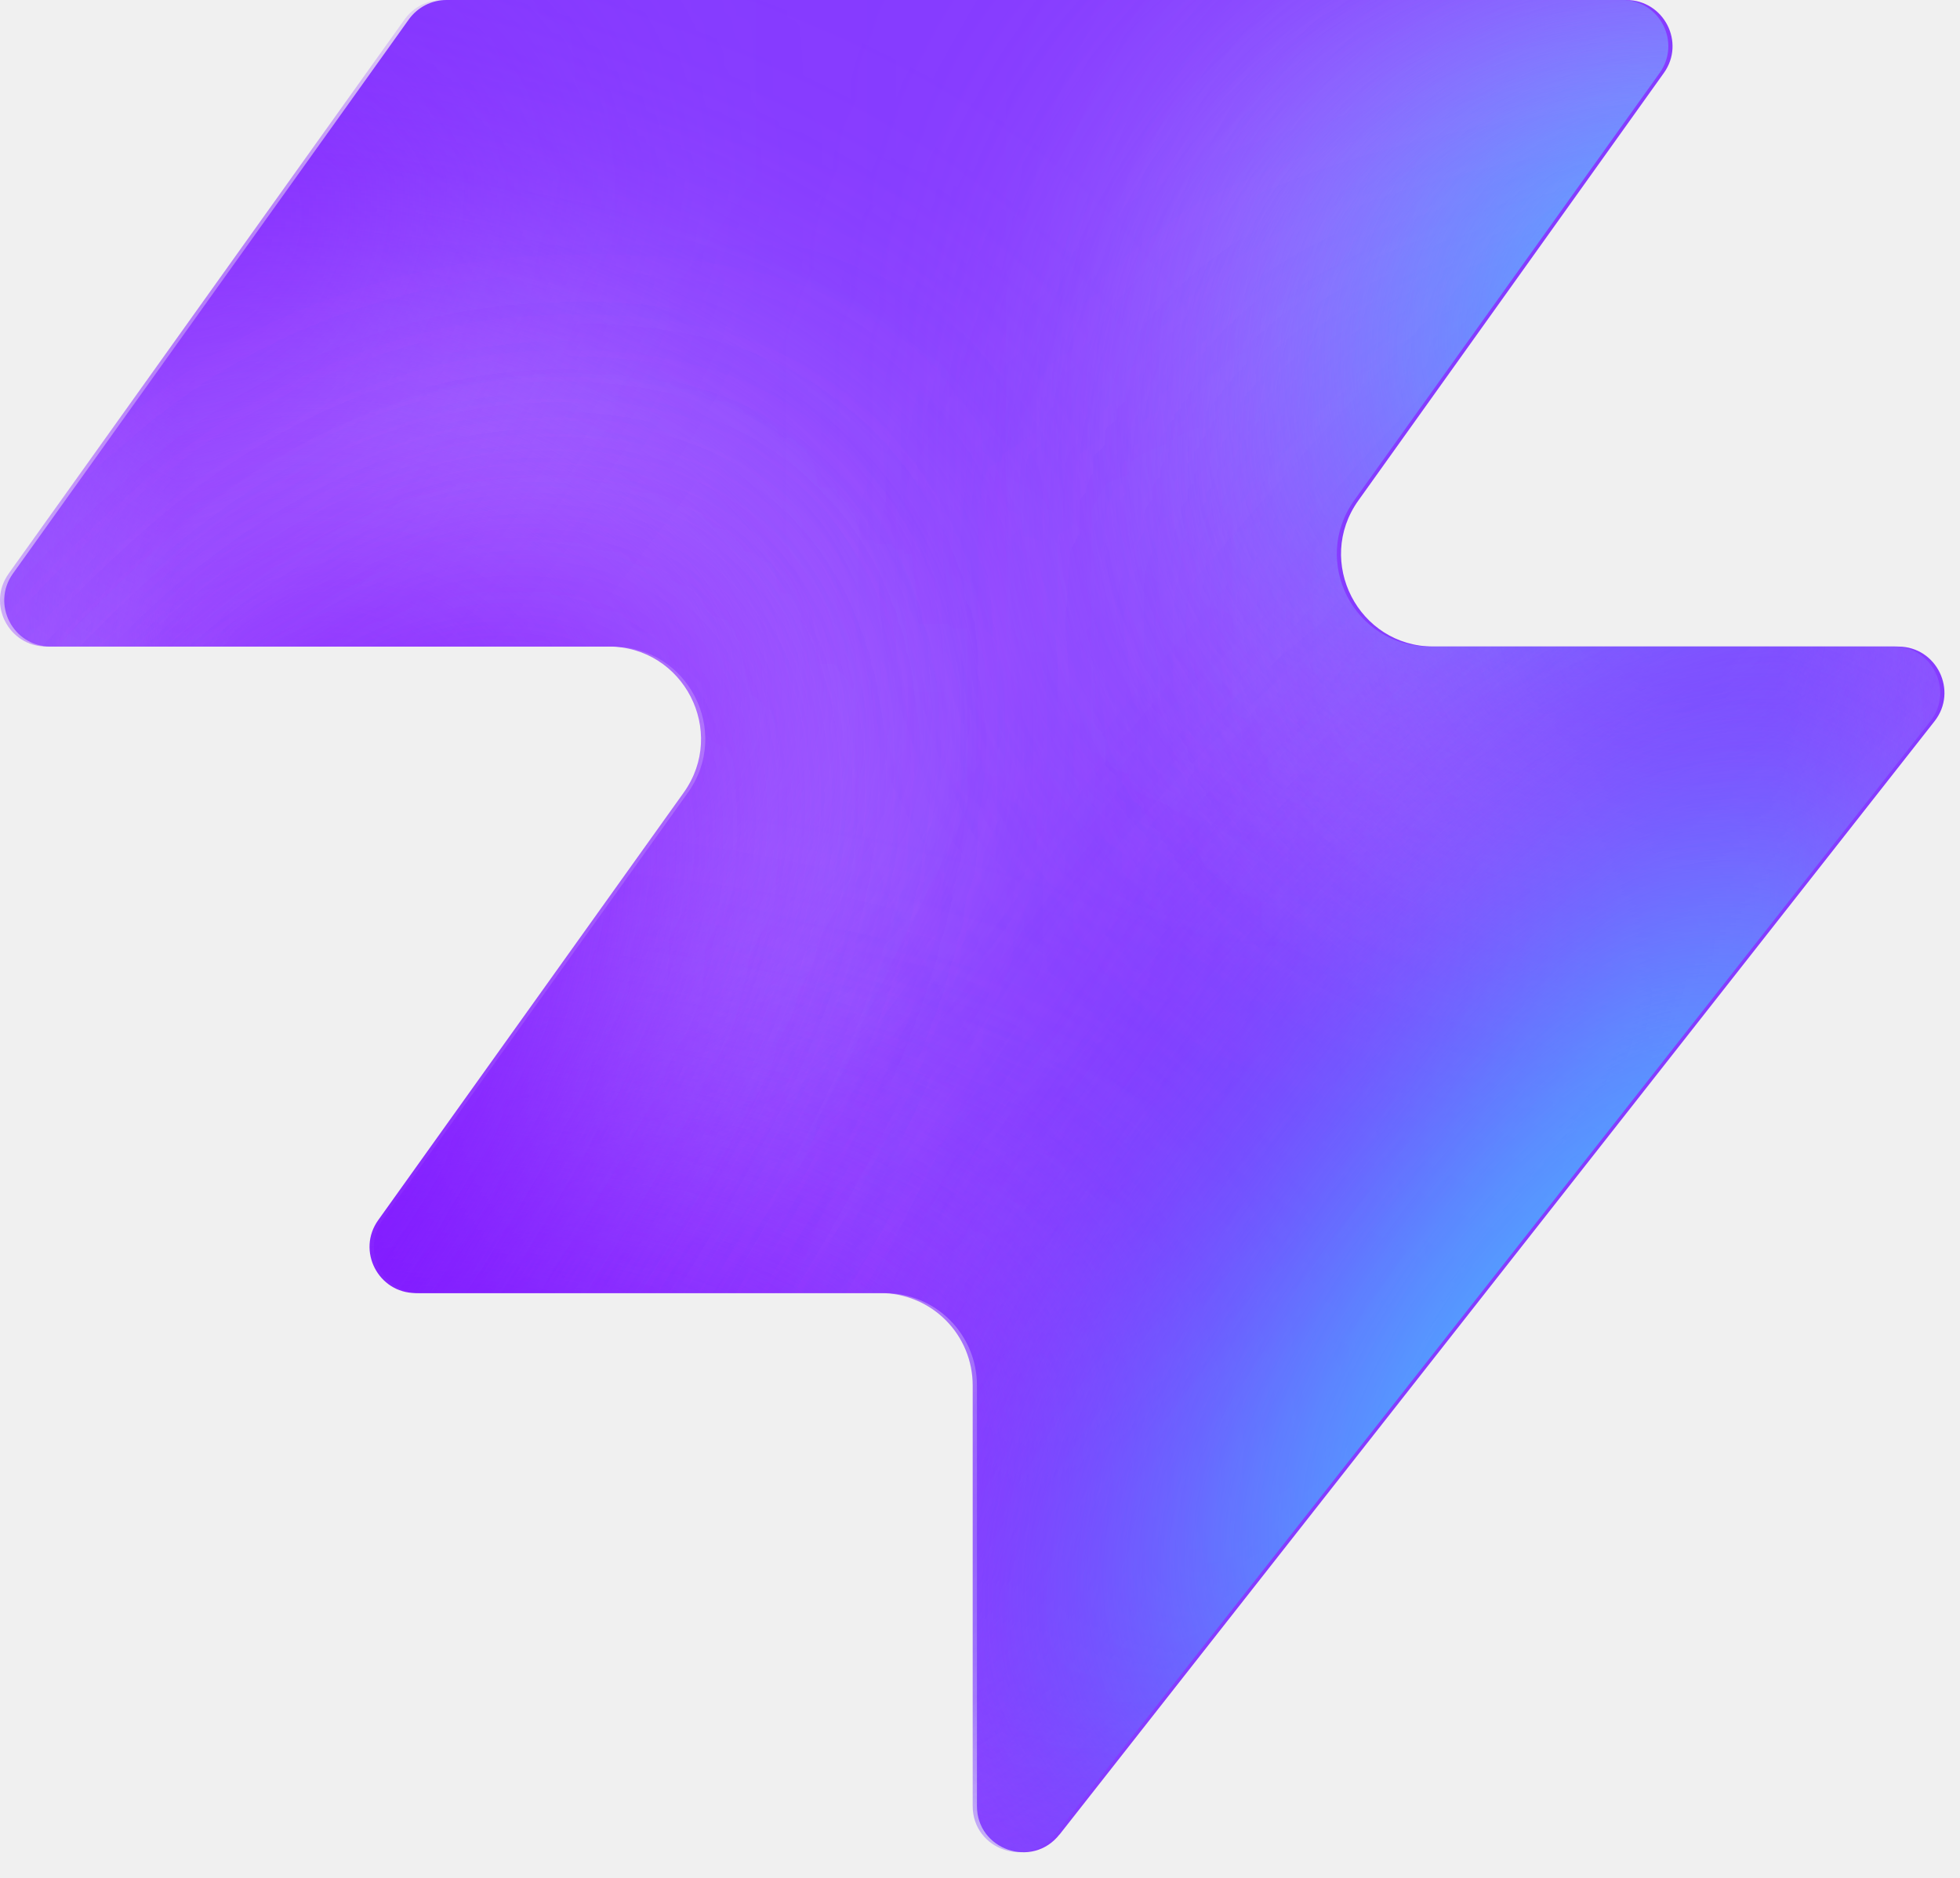
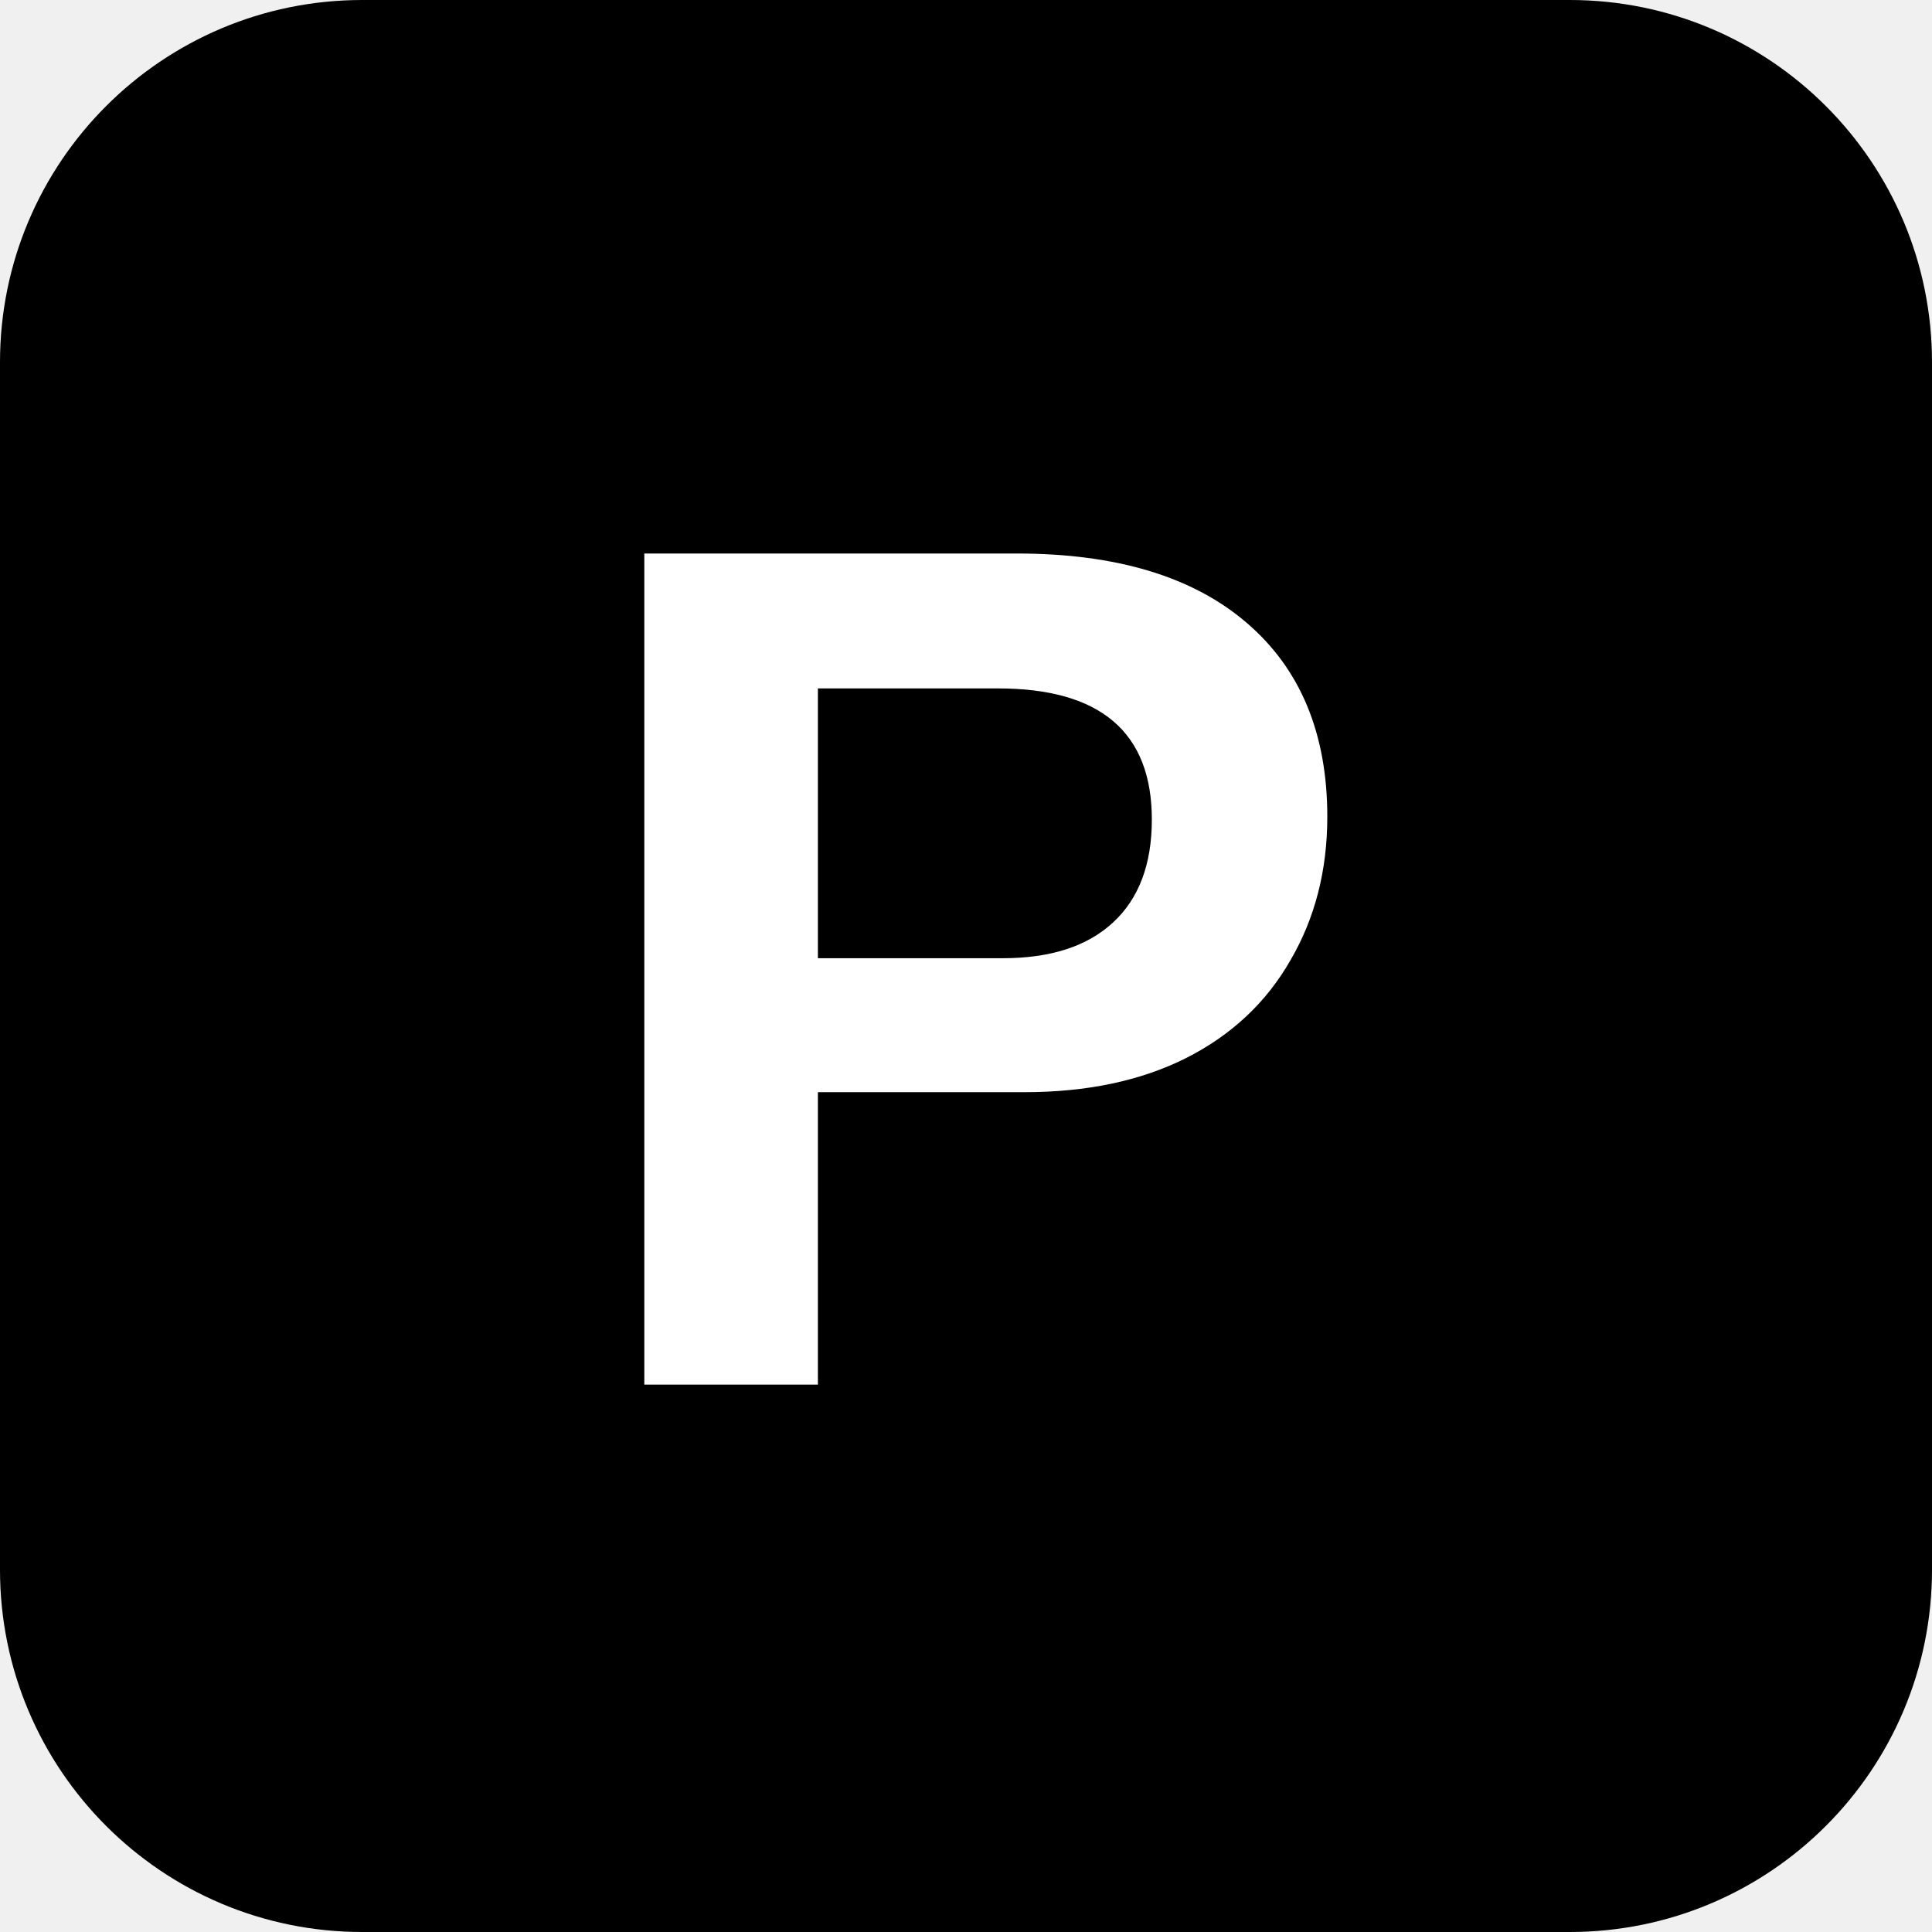
- <svg xmlns="http://www.w3.org/2000/svg" width="48" height="46" fill="none" viewBox="0 0 48 46">
-   <path fill="#863bff" d="M25.946 44.938c-.664.845-2.021.375-2.021-.698V33.937a2.26 2.26 0 0 0-2.262-2.262H10.287c-.92 0-1.456-1.04-.92-1.788l7.48-10.471c1.07-1.497 0-3.578-1.842-3.578H1.237c-.92 0-1.456-1.04-.92-1.788L10.013.474c.214-.297.556-.474.92-.474h28.894c.92 0 1.456 1.04.92 1.788l-7.48 10.471c-1.07 1.498 0 3.579 1.842 3.579h11.377c.943 0 1.473 1.088.89 1.83L25.947 44.94z" style="fill:#863bff;fill:color(display-p3 .525 .23 1);fill-opacity:1" />
-   <mask id="a" width="48" height="46" x="0" y="0" maskUnits="userSpaceOnUse" style="mask-type:alpha">
-     <path fill="#000" d="M25.842 44.938c-.664.844-2.021.375-2.021-.698V33.937a2.26 2.26 0 0 0-2.262-2.262H10.183c-.92 0-1.456-1.04-.92-1.788l7.48-10.471c1.07-1.498 0-3.579-1.842-3.579H1.133c-.92 0-1.456-1.04-.92-1.787L9.91.473c.214-.297.556-.474.92-.474h28.894c.92 0 1.456 1.04.92 1.788l-7.48 10.471c-1.07 1.498 0 3.578 1.842 3.578h11.377c.943 0 1.473 1.088.89 1.832L25.843 44.94z" style="fill:#000;fill-opacity:1" />
-   </mask>
-   <g mask="url(#a)">
-     <g filter="url(#b)">
-       <ellipse cx="5.508" cy="14.704" fill="#ede6ff" rx="5.508" ry="14.704" style="fill:#ede6ff;fill:color(display-p3 .927 .903 1);fill-opacity:1" transform="matrix(.00324 1 1 -.00324 -4.47 31.516)" />
-     </g>
-     <g filter="url(#c)">
-       <ellipse cx="10.399" cy="29.851" fill="#ede6ff" rx="10.399" ry="29.851" style="fill:#ede6ff;fill:color(display-p3 .927 .903 1);fill-opacity:1" transform="matrix(.00324 1 1 -.00324 -39.328 7.883)" />
-     </g>
-     <g filter="url(#d)">
-       <ellipse cx="5.508" cy="30.487" fill="#7e14ff" rx="5.508" ry="30.487" style="fill:#7e14ff;fill:color(display-p3 .492 .077 1);fill-opacity:1" transform="rotate(89.814 -25.913 -14.639)scale(1 -1)" />
-     </g>
-     <g filter="url(#e)">
-       <ellipse cx="5.508" cy="30.599" fill="#7e14ff" rx="5.508" ry="30.599" style="fill:#7e14ff;fill:color(display-p3 .492 .077 1);fill-opacity:1" transform="rotate(89.814 -32.644 -3.334)scale(1 -1)" />
-     </g>
-     <g filter="url(#f)">
-       <ellipse cx="5.508" cy="30.599" fill="#7e14ff" rx="5.508" ry="30.599" style="fill:#7e14ff;fill:color(display-p3 .492 .077 1);fill-opacity:1" transform="matrix(.00324 1 1 -.00324 -34.34 30.47)" />
-     </g>
-     <g filter="url(#g)">
-       <ellipse cx="14.072" cy="22.078" fill="#ede6ff" rx="14.072" ry="22.078" style="fill:#ede6ff;fill:color(display-p3 .927 .903 1);fill-opacity:1" transform="rotate(93.35 24.506 48.493)scale(-1 1)" />
-     </g>
-     <g filter="url(#h)">
-       <ellipse cx="3.47" cy="21.501" fill="#7e14ff" rx="3.47" ry="21.501" style="fill:#7e14ff;fill:color(display-p3 .492 .077 1);fill-opacity:1" transform="rotate(89.009 28.708 47.59)scale(-1 1)" />
-     </g>
-     <g filter="url(#i)">
-       <ellipse cx="3.47" cy="21.501" fill="#7e14ff" rx="3.47" ry="21.501" style="fill:#7e14ff;fill:color(display-p3 .492 .077 1);fill-opacity:1" transform="rotate(89.009 28.708 47.59)scale(-1 1)" />
-     </g>
-     <g filter="url(#j)">
-       <ellipse cx=".387" cy="8.972" fill="#7e14ff" rx="4.407" ry="29.108" style="fill:#7e14ff;fill:color(display-p3 .492 .077 1);fill-opacity:1" transform="rotate(39.51 .387 8.972)" />
-     </g>
-     <g filter="url(#k)">
-       <ellipse cx="47.523" cy="-6.092" fill="#7e14ff" rx="4.407" ry="29.108" style="fill:#7e14ff;fill:color(display-p3 .492 .077 1);fill-opacity:1" transform="rotate(37.892 47.523 -6.092)" />
-     </g>
-     <g filter="url(#l)">
-       <ellipse cx="41.412" cy="6.333" fill="#47bfff" rx="5.971" ry="9.665" style="fill:#47bfff;fill:color(display-p3 .28 .748 1);fill-opacity:1" transform="rotate(37.892 41.412 6.333)" />
-     </g>
-     <g filter="url(#m)">
-       <ellipse cx="-1.879" cy="38.332" fill="#7e14ff" rx="4.407" ry="29.108" style="fill:#7e14ff;fill:color(display-p3 .492 .077 1);fill-opacity:1" transform="rotate(37.892 -1.88 38.332)" />
-     </g>
-     <g filter="url(#n)">
-       <ellipse cx="-1.879" cy="38.332" fill="#7e14ff" rx="4.407" ry="29.108" style="fill:#7e14ff;fill:color(display-p3 .492 .077 1);fill-opacity:1" transform="rotate(37.892 -1.88 38.332)" />
-     </g>
-     <g filter="url(#o)">
-       <ellipse cx="35.651" cy="29.907" fill="#7e14ff" rx="4.407" ry="29.108" style="fill:#7e14ff;fill:color(display-p3 .492 .077 1);fill-opacity:1" transform="rotate(37.892 35.651 29.907)" />
-     </g>
-     <g filter="url(#p)">
-       <ellipse cx="38.418" cy="32.4" fill="#47bfff" rx="5.971" ry="15.297" style="fill:#47bfff;fill:color(display-p3 .28 .748 1);fill-opacity:1" transform="rotate(37.892 38.418 32.4)" />
-     </g>
-   </g>
-   <defs>
-     <filter id="b" width="60.045" height="41.654" x="-19.77" y="16.149" color-interpolation-filters="sRGB" filterUnits="userSpaceOnUse">
-       <feFlood flood-opacity="0" result="BackgroundImageFix" />
-       <feBlend in="SourceGraphic" in2="BackgroundImageFix" result="shape" />
-       <feGaussianBlur result="effect1_foregroundBlur_2002_17158" stdDeviation="7.659" />
-     </filter>
-     <filter id="c" width="90.34" height="51.437" x="-54.613" y="-7.533" color-interpolation-filters="sRGB" filterUnits="userSpaceOnUse">
-       <feFlood flood-opacity="0" result="BackgroundImageFix" />
-       <feBlend in="SourceGraphic" in2="BackgroundImageFix" result="shape" />
-       <feGaussianBlur result="effect1_foregroundBlur_2002_17158" stdDeviation="7.659" />
-     </filter>
-     <filter id="d" width="79.355" height="29.4" x="-49.64" y="2.03" color-interpolation-filters="sRGB" filterUnits="userSpaceOnUse">
-       <feFlood flood-opacity="0" result="BackgroundImageFix" />
-       <feBlend in="SourceGraphic" in2="BackgroundImageFix" result="shape" />
-       <feGaussianBlur result="effect1_foregroundBlur_2002_17158" stdDeviation="4.596" />
-     </filter>
-     <filter id="e" width="79.579" height="29.4" x="-45.045" y="20.029" color-interpolation-filters="sRGB" filterUnits="userSpaceOnUse">
-       <feFlood flood-opacity="0" result="BackgroundImageFix" />
-       <feBlend in="SourceGraphic" in2="BackgroundImageFix" result="shape" />
-       <feGaussianBlur result="effect1_foregroundBlur_2002_17158" stdDeviation="4.596" />
-     </filter>
-     <filter id="f" width="79.579" height="29.4" x="-43.513" y="21.178" color-interpolation-filters="sRGB" filterUnits="userSpaceOnUse">
-       <feFlood flood-opacity="0" result="BackgroundImageFix" />
-       <feBlend in="SourceGraphic" in2="BackgroundImageFix" result="shape" />
-       <feGaussianBlur result="effect1_foregroundBlur_2002_17158" stdDeviation="4.596" />
-     </filter>
-     <filter id="g" width="74.749" height="58.852" x="15.756" y="-17.901" color-interpolation-filters="sRGB" filterUnits="userSpaceOnUse">
-       <feFlood flood-opacity="0" result="BackgroundImageFix" />
-       <feBlend in="SourceGraphic" in2="BackgroundImageFix" result="shape" />
-       <feGaussianBlur result="effect1_foregroundBlur_2002_17158" stdDeviation="7.659" />
-     </filter>
-     <filter id="h" width="61.377" height="25.362" x="23.548" y="2.284" color-interpolation-filters="sRGB" filterUnits="userSpaceOnUse">
-       <feFlood flood-opacity="0" result="BackgroundImageFix" />
-       <feBlend in="SourceGraphic" in2="BackgroundImageFix" result="shape" />
-       <feGaussianBlur result="effect1_foregroundBlur_2002_17158" stdDeviation="4.596" />
-     </filter>
-     <filter id="i" width="61.377" height="25.362" x="23.548" y="2.284" color-interpolation-filters="sRGB" filterUnits="userSpaceOnUse">
-       <feFlood flood-opacity="0" result="BackgroundImageFix" />
-       <feBlend in="SourceGraphic" in2="BackgroundImageFix" result="shape" />
-       <feGaussianBlur result="effect1_foregroundBlur_2002_17158" stdDeviation="4.596" />
-     </filter>
-     <filter id="j" width="56.045" height="63.649" x="-27.636" y="-22.853" color-interpolation-filters="sRGB" filterUnits="userSpaceOnUse">
-       <feFlood flood-opacity="0" result="BackgroundImageFix" />
-       <feBlend in="SourceGraphic" in2="BackgroundImageFix" result="shape" />
-       <feGaussianBlur result="effect1_foregroundBlur_2002_17158" stdDeviation="4.596" />
-     </filter>
-     <filter id="k" width="54.814" height="64.646" x="20.116" y="-38.415" color-interpolation-filters="sRGB" filterUnits="userSpaceOnUse">
-       <feFlood flood-opacity="0" result="BackgroundImageFix" />
-       <feBlend in="SourceGraphic" in2="BackgroundImageFix" result="shape" />
-       <feGaussianBlur result="effect1_foregroundBlur_2002_17158" stdDeviation="4.596" />
-     </filter>
-     <filter id="l" width="33.541" height="35.313" x="24.641" y="-11.323" color-interpolation-filters="sRGB" filterUnits="userSpaceOnUse">
-       <feFlood flood-opacity="0" result="BackgroundImageFix" />
-       <feBlend in="SourceGraphic" in2="BackgroundImageFix" result="shape" />
-       <feGaussianBlur result="effect1_foregroundBlur_2002_17158" stdDeviation="4.596" />
-     </filter>
-     <filter id="m" width="54.814" height="64.646" x="-29.286" y="6.009" color-interpolation-filters="sRGB" filterUnits="userSpaceOnUse">
-       <feFlood flood-opacity="0" result="BackgroundImageFix" />
-       <feBlend in="SourceGraphic" in2="BackgroundImageFix" result="shape" />
-       <feGaussianBlur result="effect1_foregroundBlur_2002_17158" stdDeviation="4.596" />
-     </filter>
-     <filter id="n" width="54.814" height="64.646" x="-29.286" y="6.009" color-interpolation-filters="sRGB" filterUnits="userSpaceOnUse">
-       <feFlood flood-opacity="0" result="BackgroundImageFix" />
-       <feBlend in="SourceGraphic" in2="BackgroundImageFix" result="shape" />
-       <feGaussianBlur result="effect1_foregroundBlur_2002_17158" stdDeviation="4.596" />
-     </filter>
-     <filter id="o" width="54.814" height="64.646" x="8.244" y="-2.416" color-interpolation-filters="sRGB" filterUnits="userSpaceOnUse">
-       <feFlood flood-opacity="0" result="BackgroundImageFix" />
-       <feBlend in="SourceGraphic" in2="BackgroundImageFix" result="shape" />
-       <feGaussianBlur result="effect1_foregroundBlur_2002_17158" stdDeviation="4.596" />
-     </filter>
-     <filter id="p" width="39.409" height="43.623" x="18.713" y="10.588" color-interpolation-filters="sRGB" filterUnits="userSpaceOnUse">
-       <feFlood flood-opacity="0" result="BackgroundImageFix" />
-       <feBlend in="SourceGraphic" in2="BackgroundImageFix" result="shape" />
-       <feGaussianBlur result="effect1_foregroundBlur_2002_17158" stdDeviation="4.596" />
-     </filter>
-   </defs>
+ <svg xmlns="http://www.w3.org/2000/svg" viewBox="0 0 32 32">
+   <rect width="32" height="32" rx="6" fill="black" />
+   <text x="50%" y="50%" dominant-baseline="central" text-anchor="middle" fill="white" font-family="Arial, sans-serif" font-weight="900" font-size="20">P</text>
</svg>
